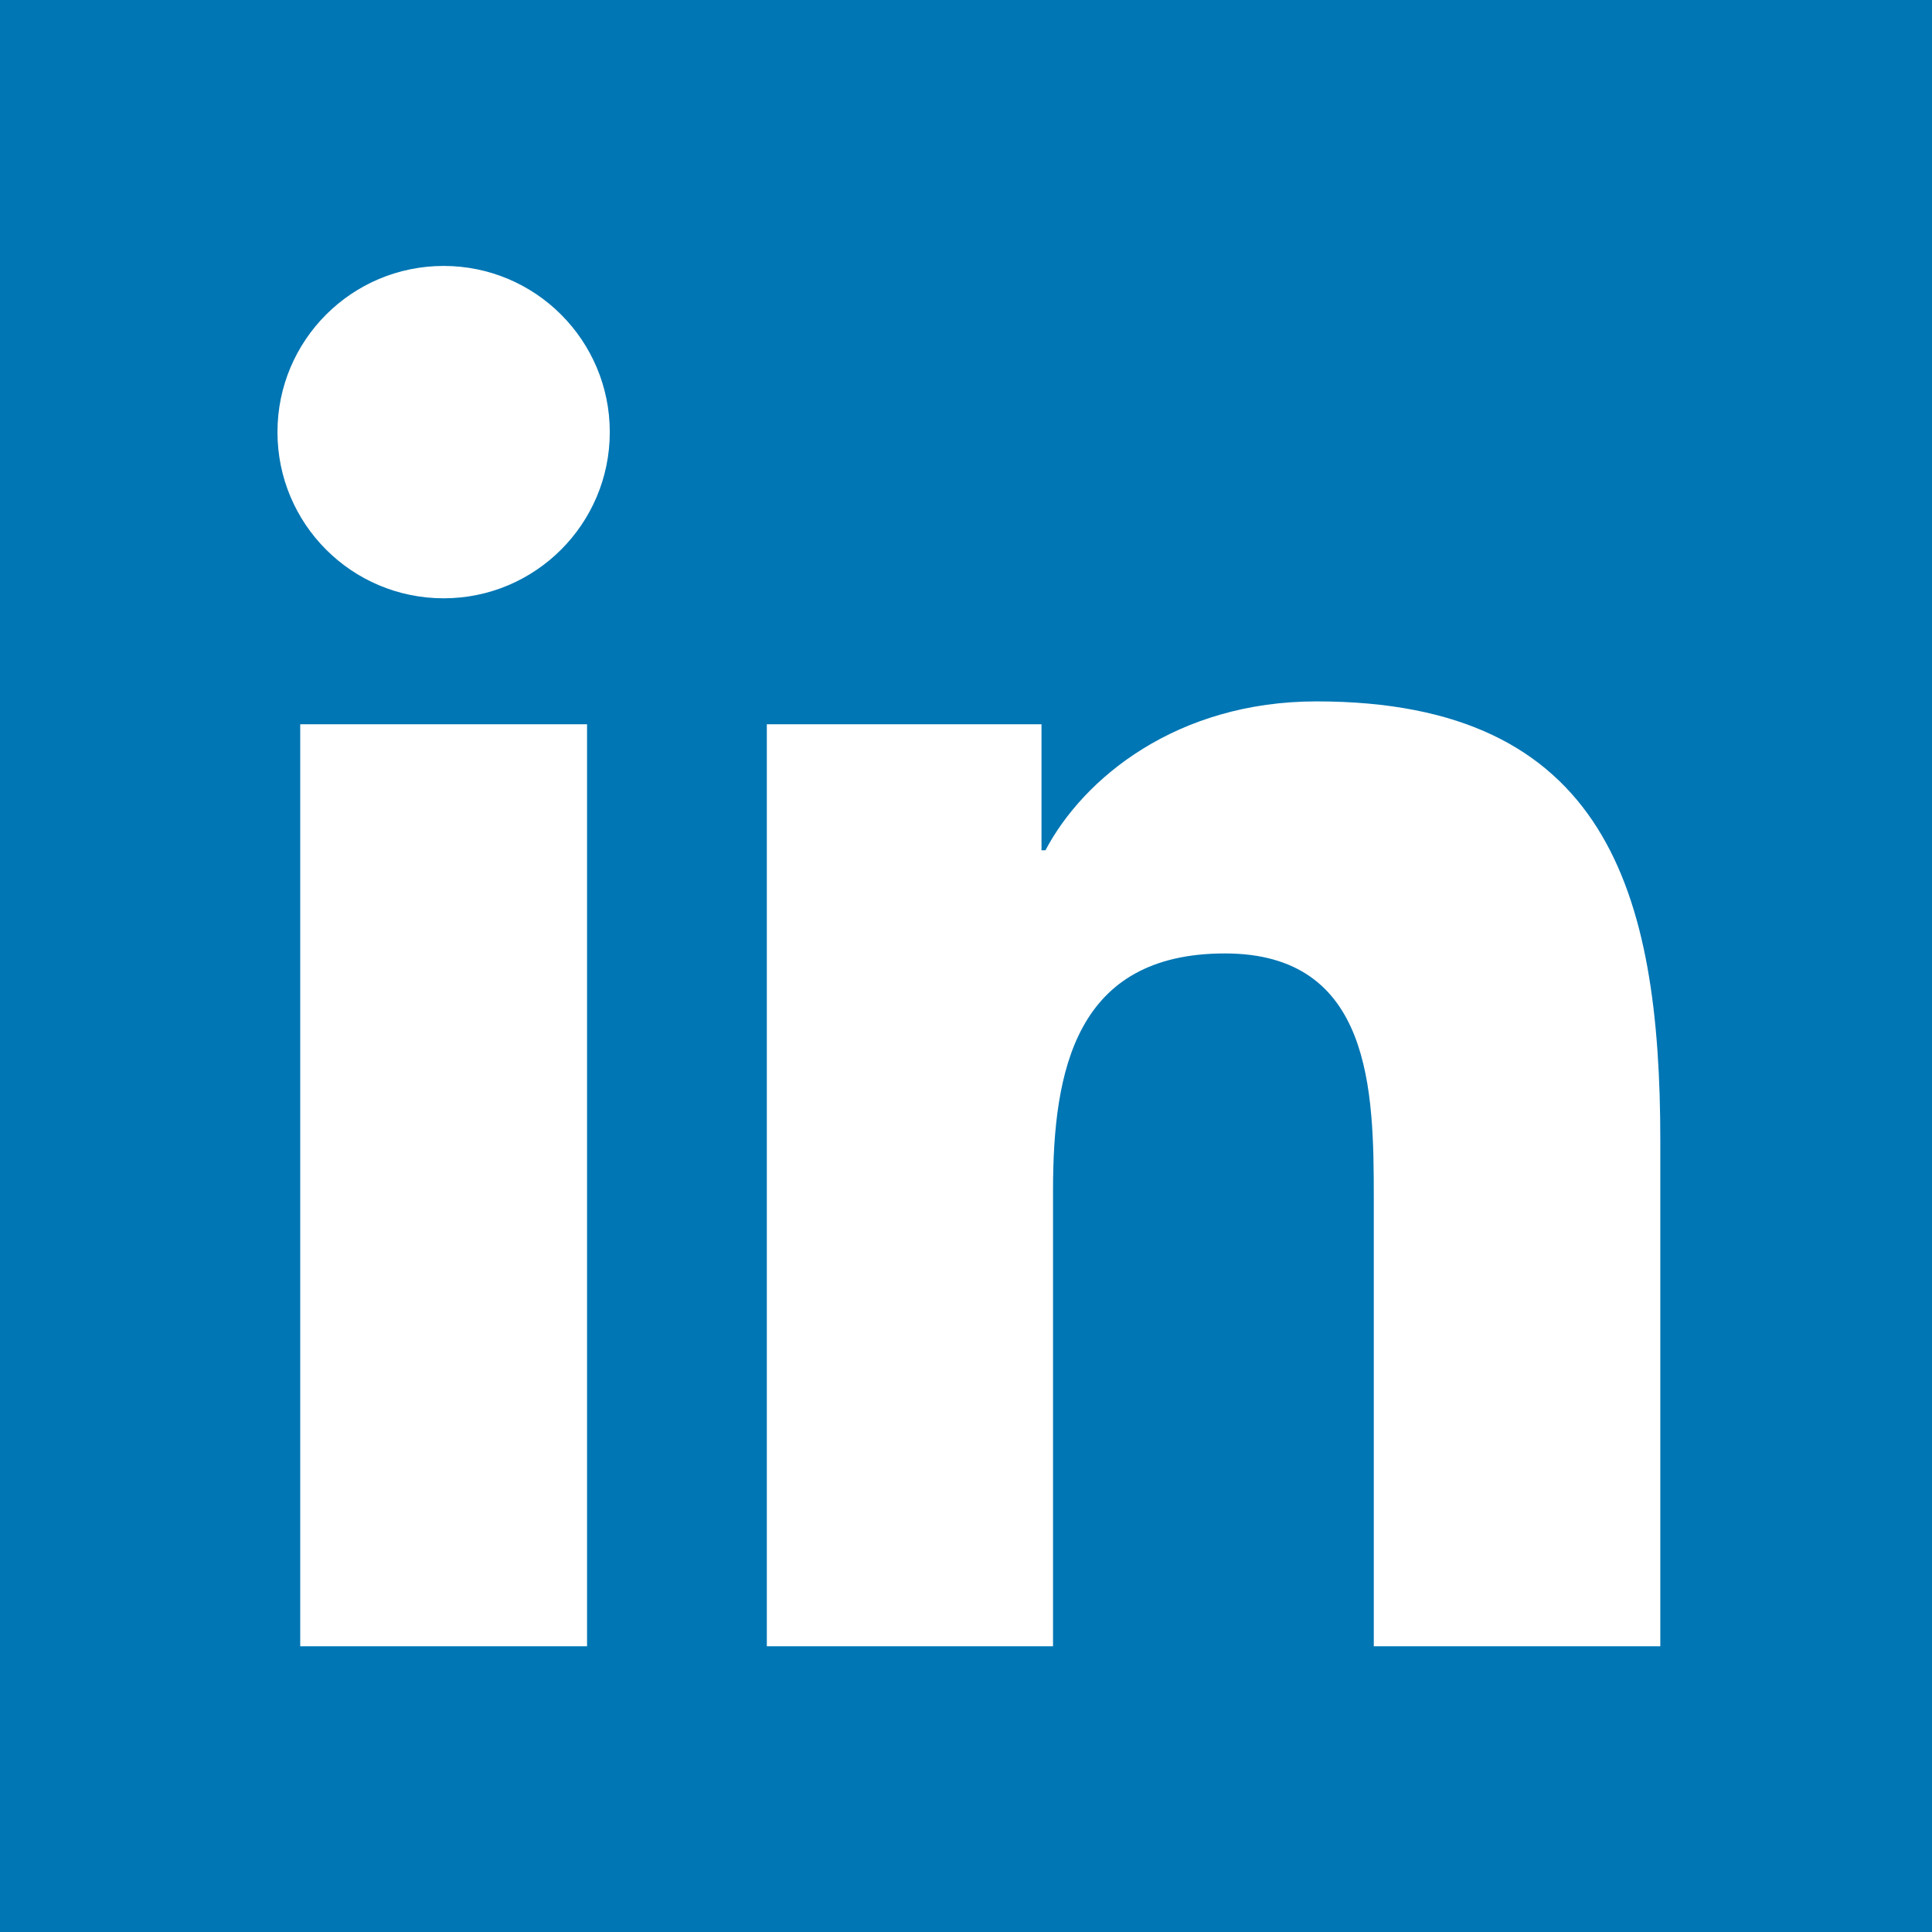
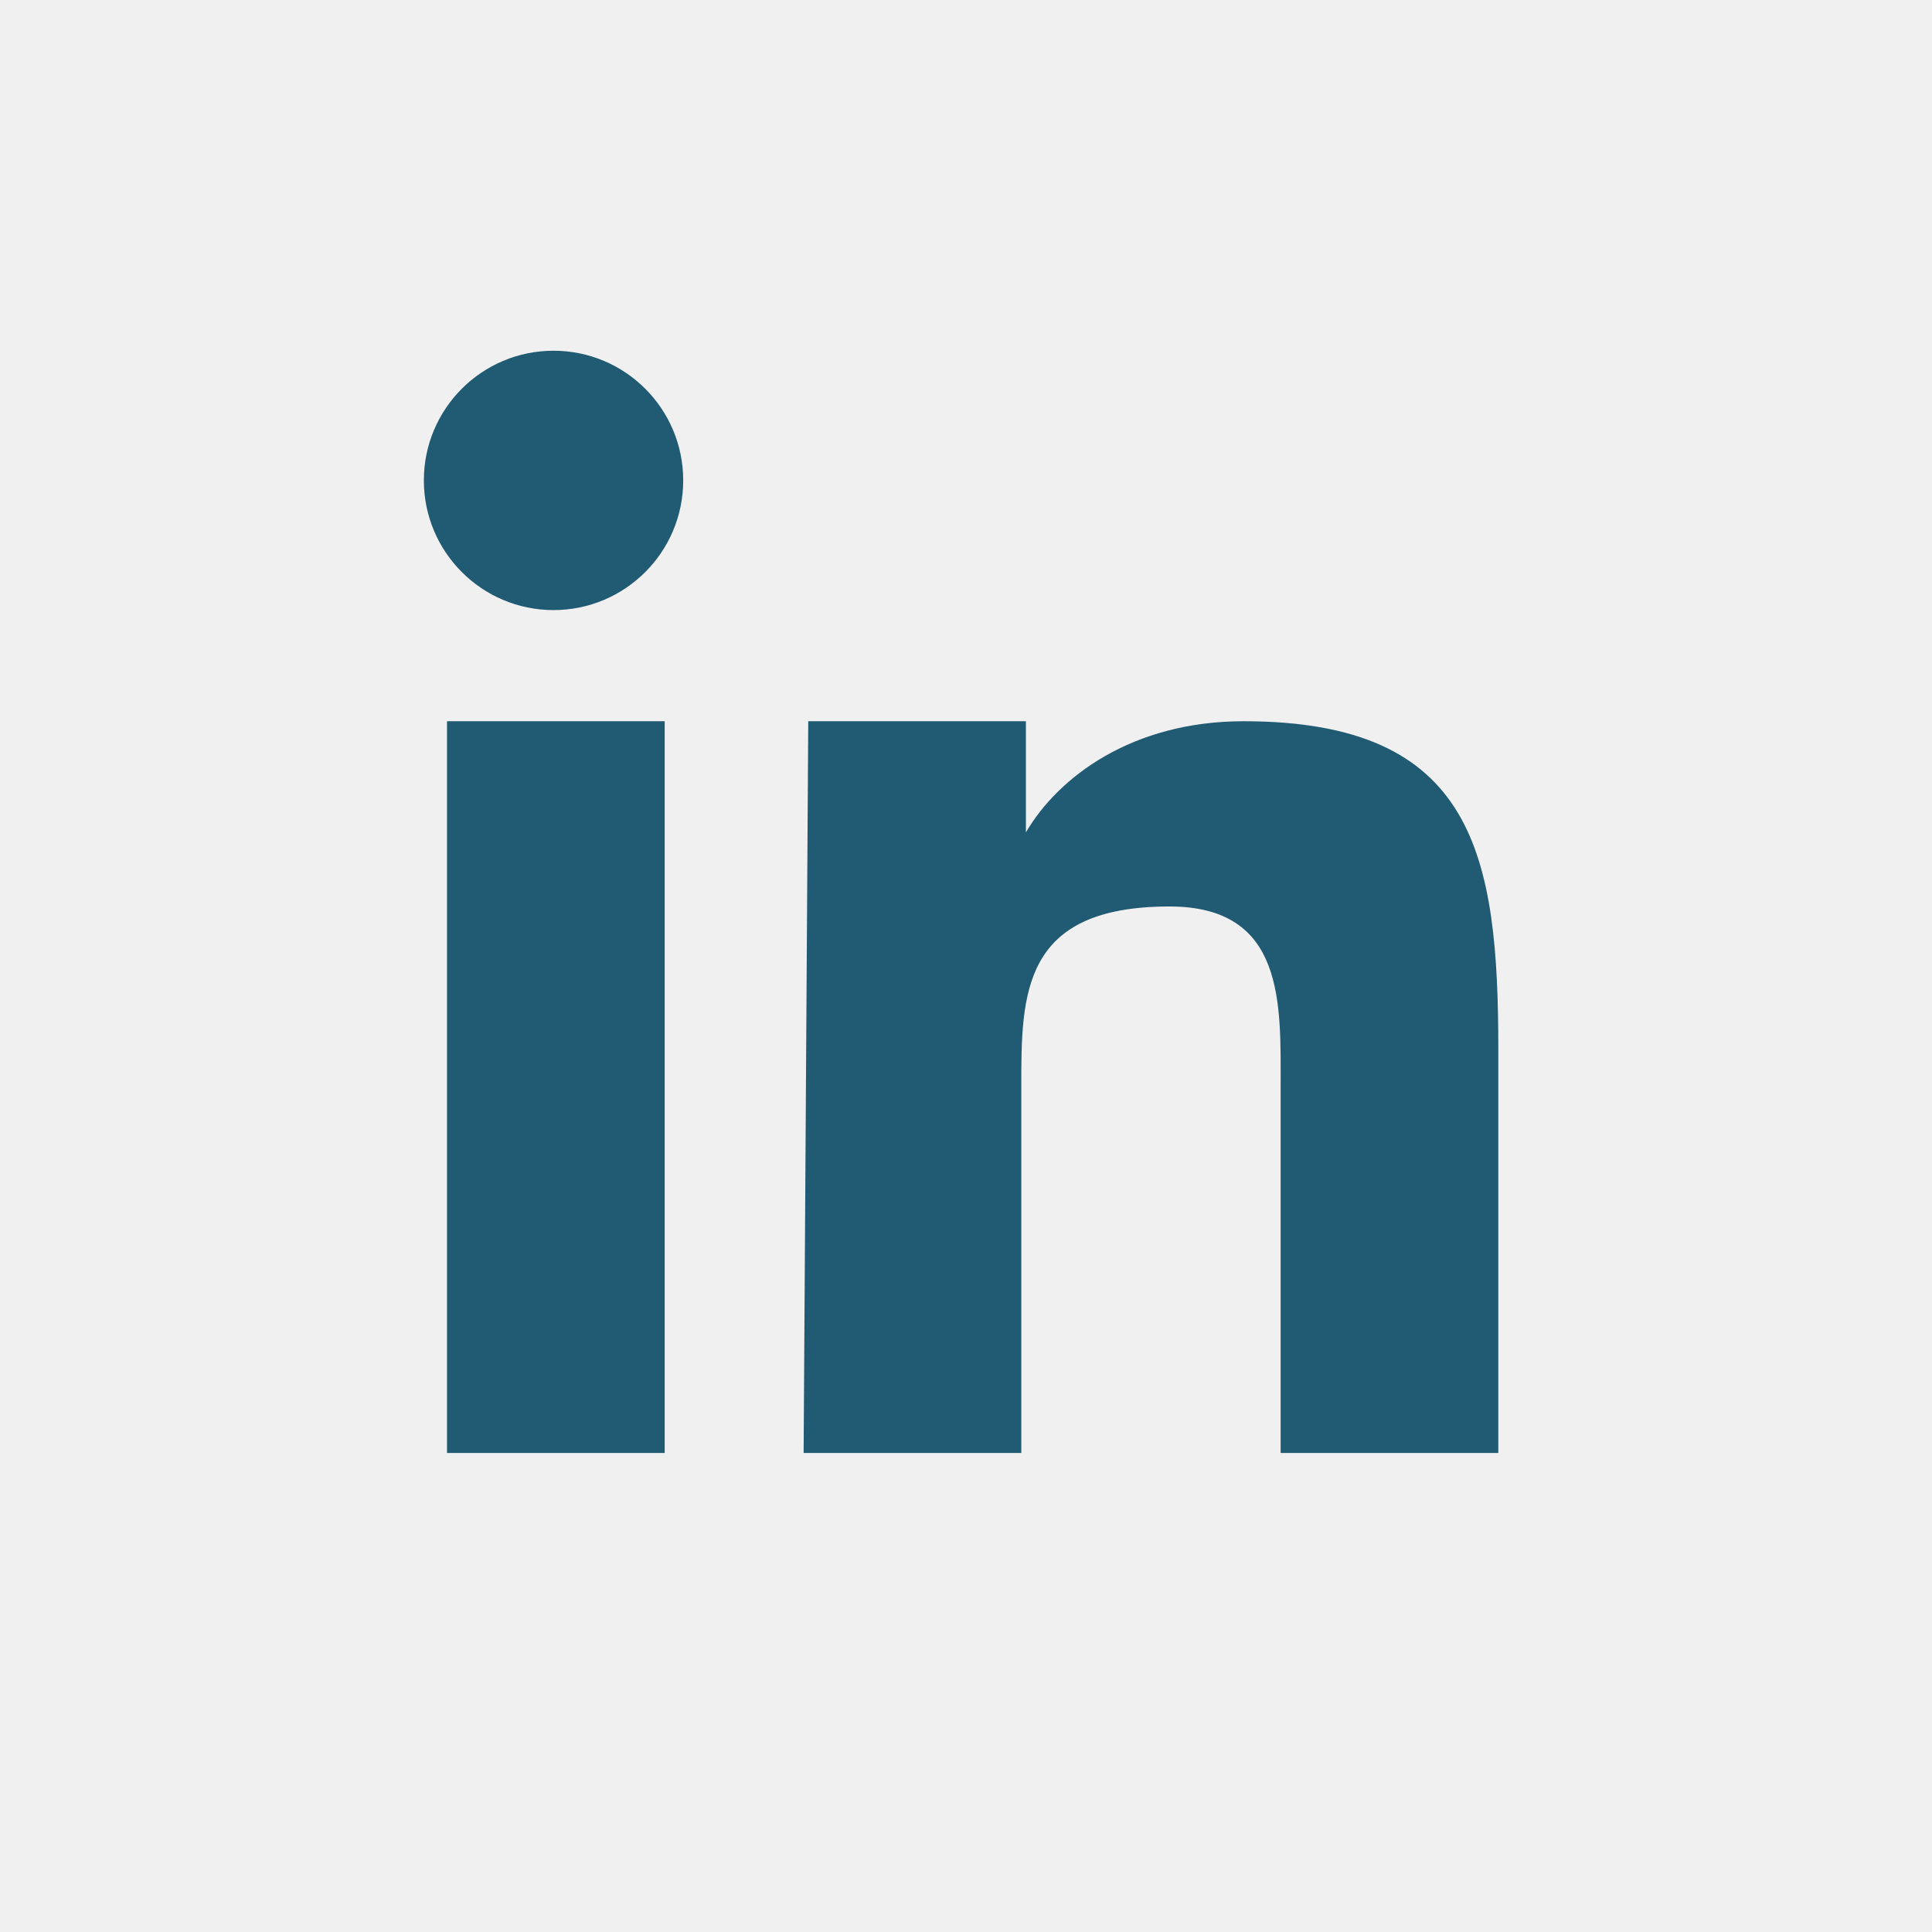
- <svg xmlns="http://www.w3.org/2000/svg" enable-background="new 0 0 128 128" height="128px" id="Layer_1" version="1.1" viewBox="0 0 128 128" width="128px" xml:space="preserve">
-   <g>
-     <rect fill="#0076B4" height="128" width="128" />
-   </g>
-   <g>
-     <path d="M38.894,109.068H19.89V47.984h19.004V109.068z M29.397,39.639c-6.098,0-11.014-4.933-11.014-11.011   c0-6.077,4.917-11.009,11.014-11.009c6.073,0,11.003,4.933,11.003,11.009C40.4,34.706,35.47,39.639,29.397,39.639z M110,109.068   H91.017V79.363c0-7.084-0.122-16.195-9.864-16.195c-9.879,0-11.387,7.719-11.387,15.688v30.213H50.804V47.984h18.198v8.351h0.261   c2.531-4.802,8.726-9.866,17.962-9.866c19.223,0,22.775,12.648,22.775,29.1V109.068z" fill="#FFFFFF" />
+ <svg xmlns="http://www.w3.org/2000/svg" version="1.1" id="Layer_1" x="0px" y="0px" width="2048px" height="2048px" viewBox="0 0 2048 2048" enable-background="new 0 0 2048 2048" xml:space="preserve">
+   <rect y="0" fill="none" width="2048" height="2048" />
+   <g id="in">
+     <path id="n_1_" fill="#215A73" d="M856.78,764.534h230.738v117.824l0,0c34.366-58.914,112.915-117.824,230.743-117.824   c245.464,0,270.013,142.371,270.013,348.566v427.11h-230.735v-387.837c0-88.37,4.905-191.468-117.826-191.468   c-157.098,0-157.098,93.28-157.098,191.468v387.837H851.871L856.78,764.534L856.78,764.534z" />
+     <rect id="_x7C__1_" x="473.848" y="764.534" fill="#215A73" width="230.742" height="775.677" />
+     <path id="_x28____x29__1_" fill="#215A73" d="M586.763,371.785c75.92,0,137.463,61.543,137.463,137.463   c0,75.916-61.543,137.463-137.463,137.463c-75.916,0-137.458-61.547-137.458-137.463   C449.305,433.328,510.848,371.785,586.763,371.785z" />
  </g>
</svg>
